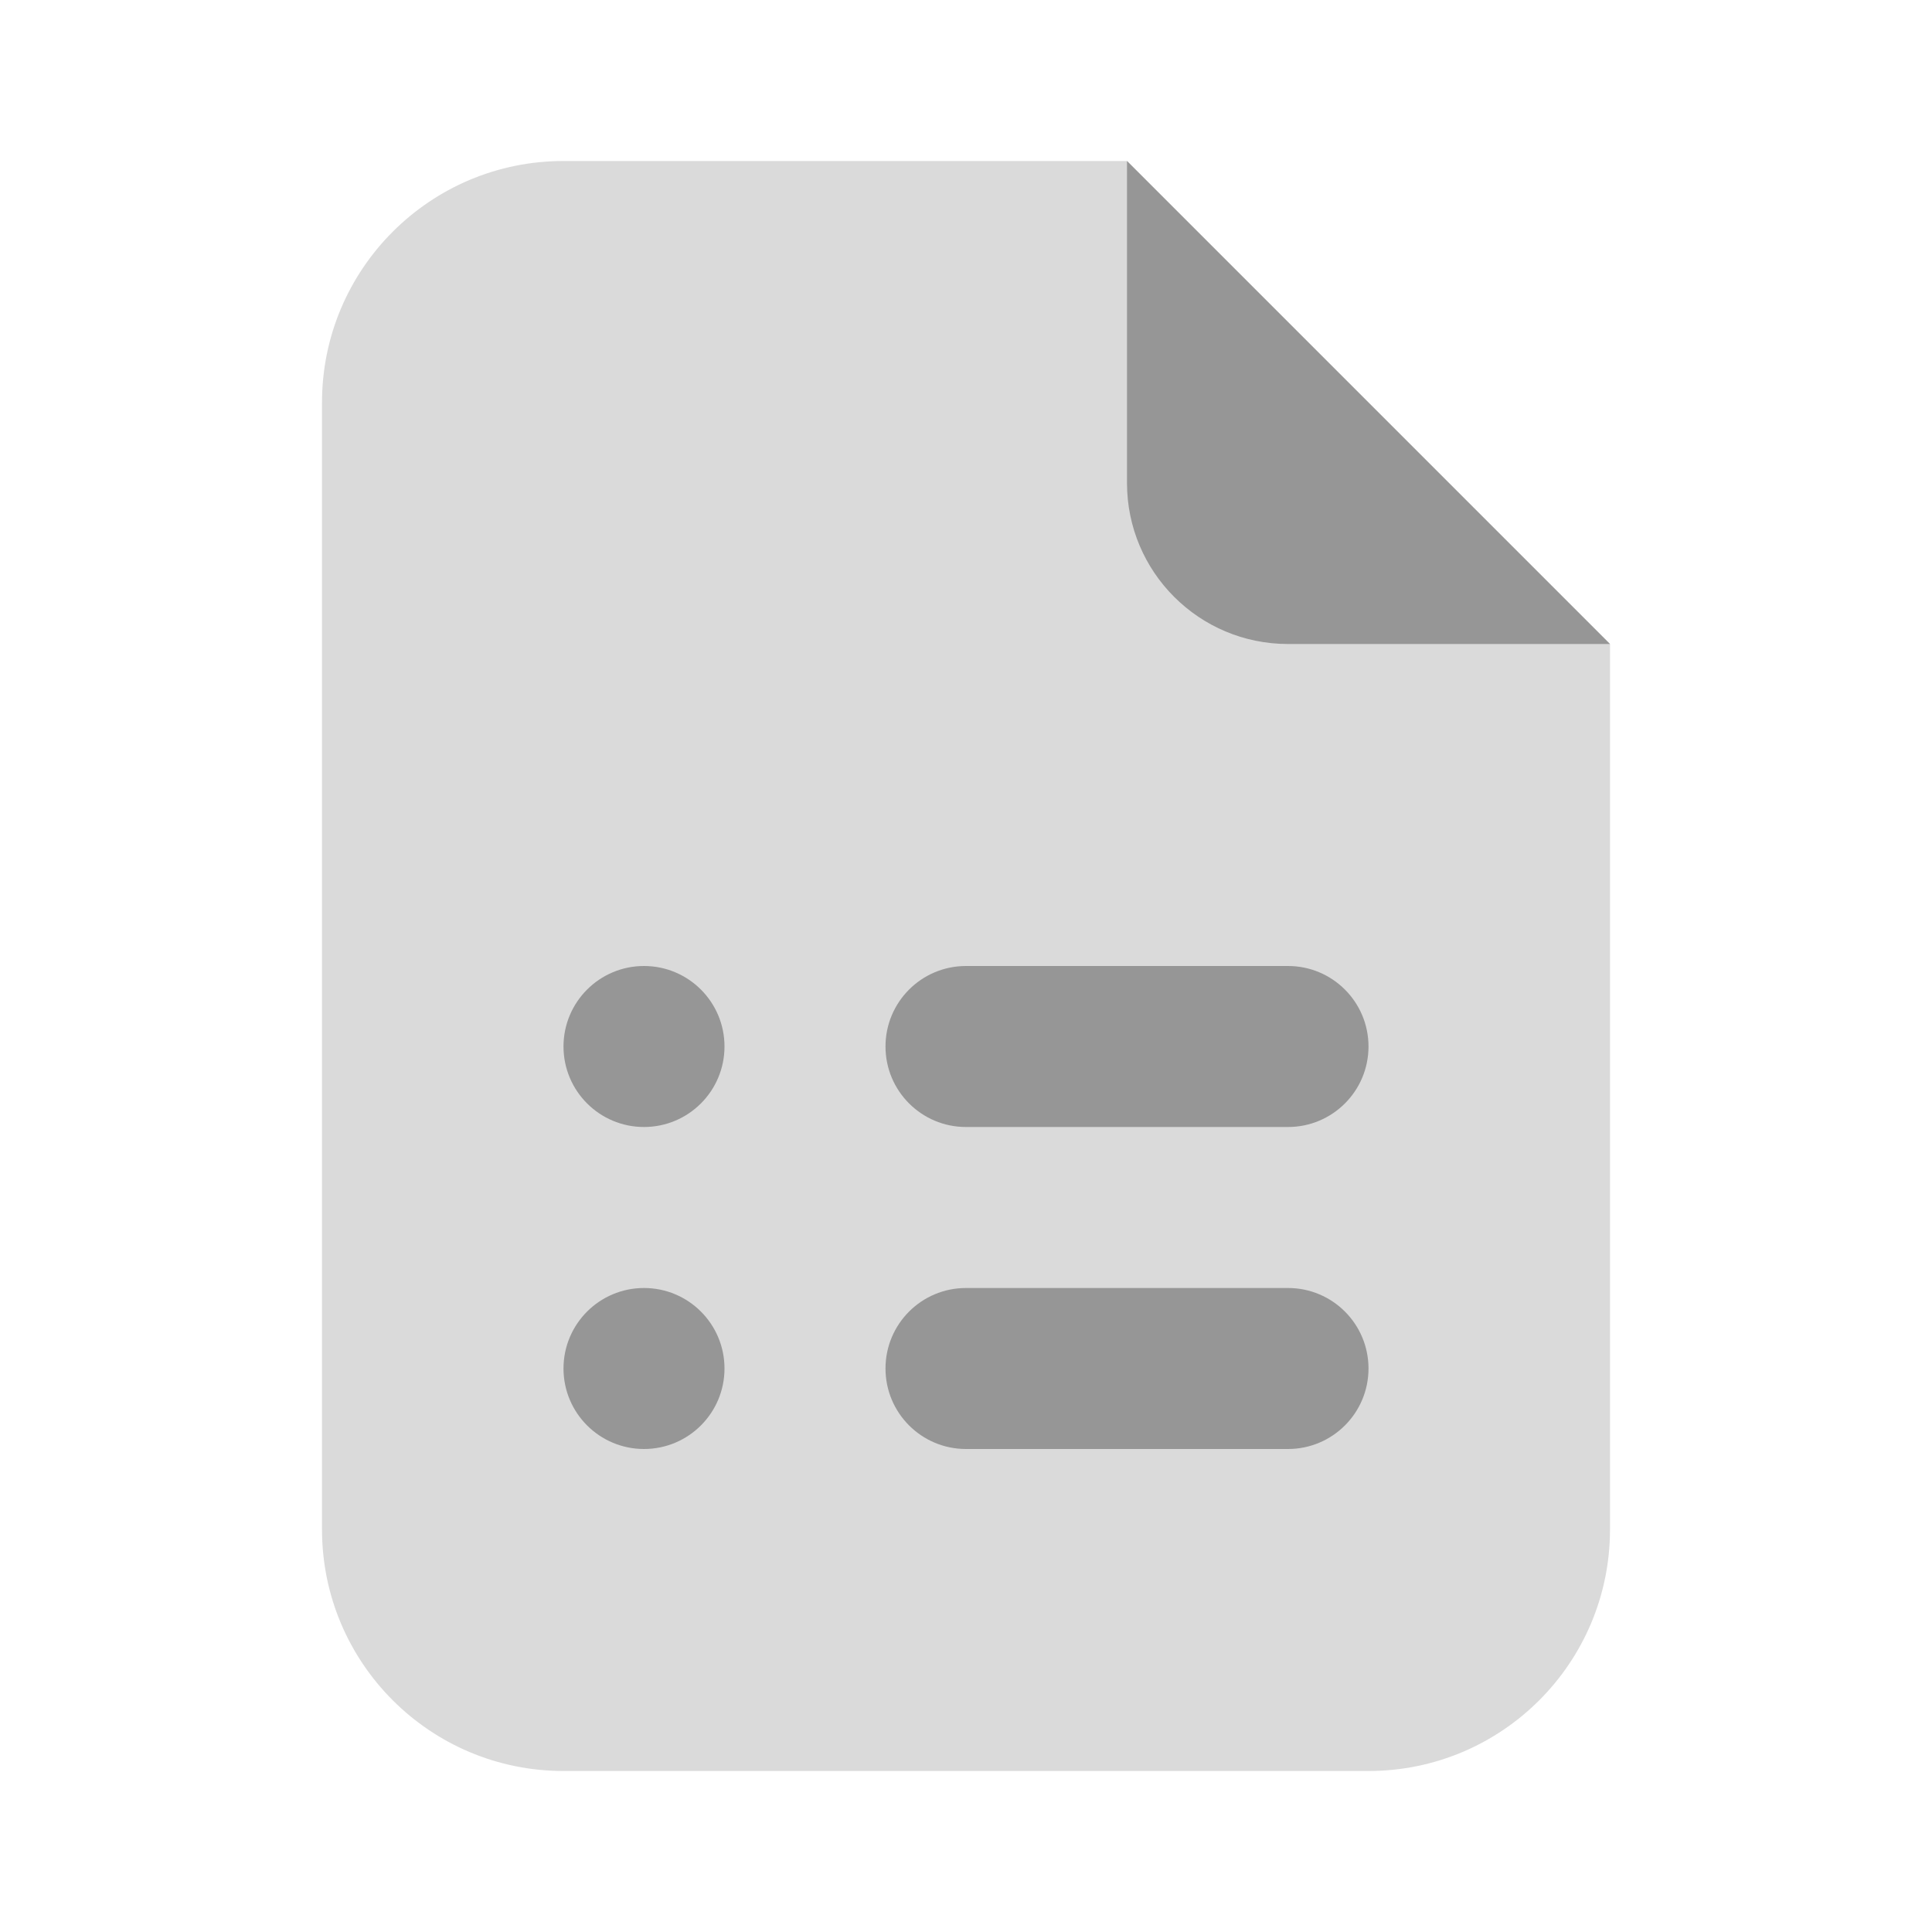
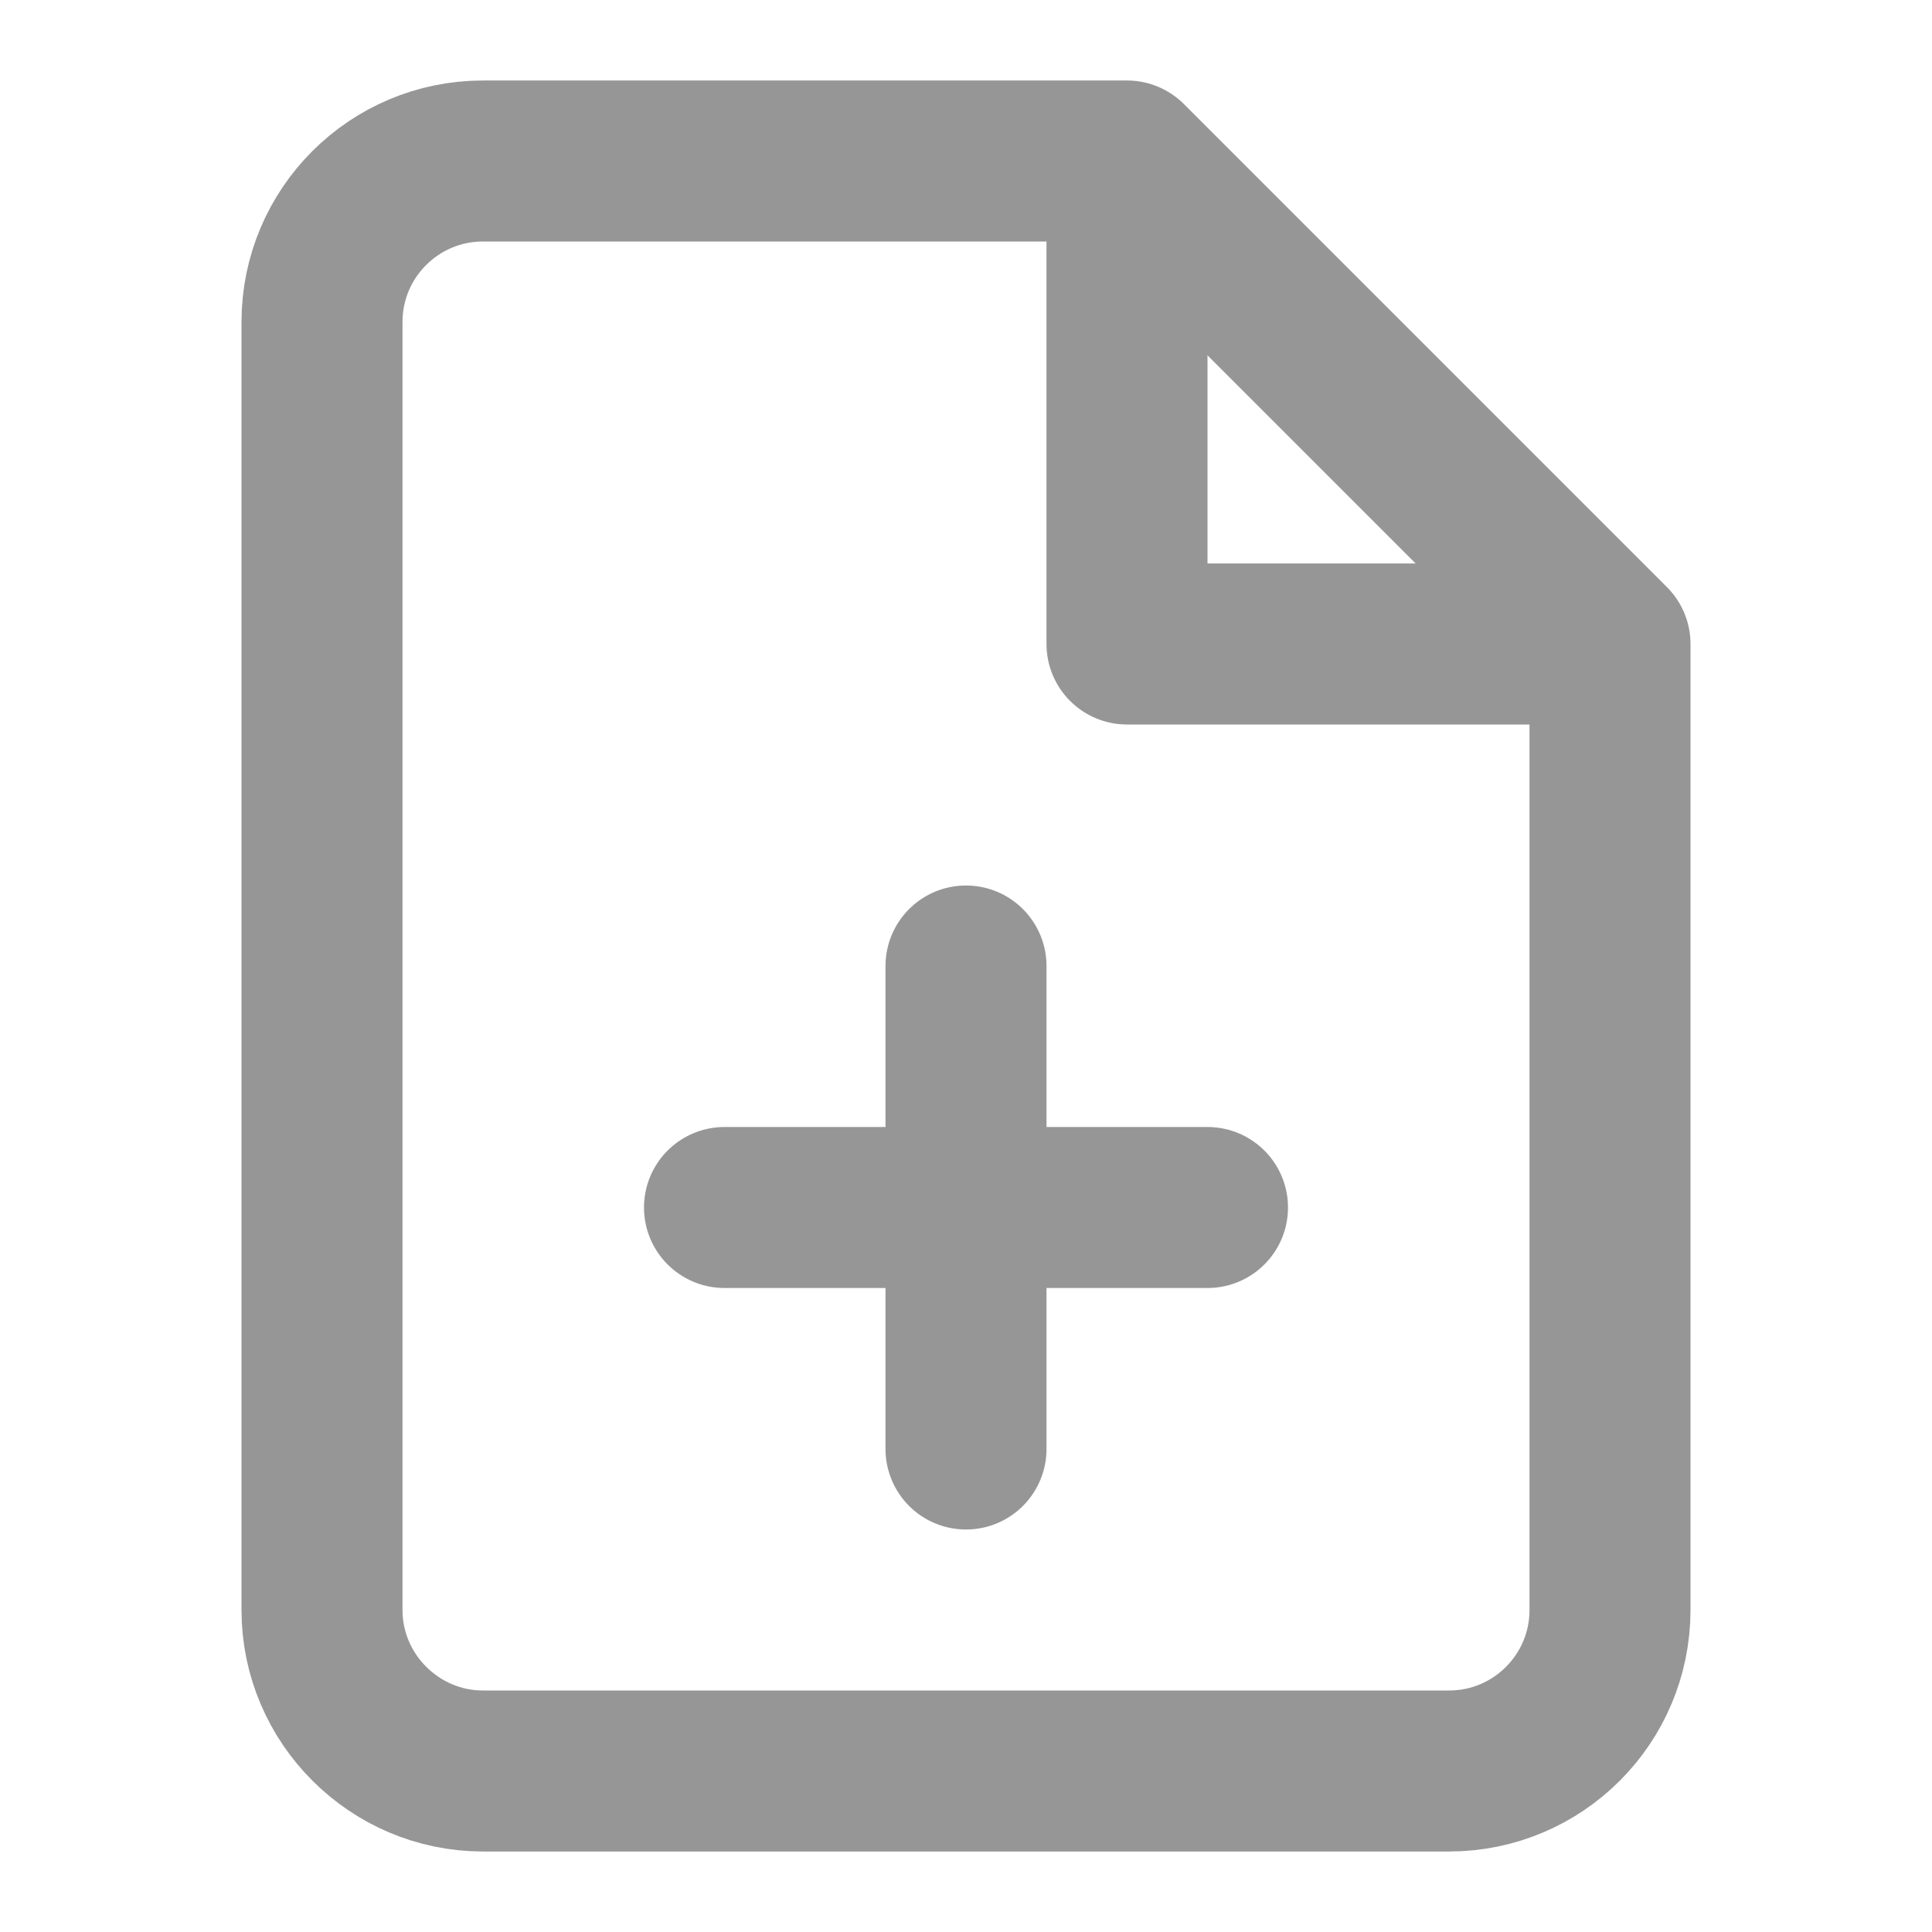
- <svg xmlns="http://www.w3.org/2000/svg" viewBox="0 0 24 24">
-   <path d="M4,19V5c0-1.657,1.343-3,3-3h7l6,6v11c0,1.657-1.343,3-3,3H7C5.343,22,4,20.657,4,19z" opacity=".35" fill="#969696" />
-   <path d="M16,18h-4c-0.553,0-1-0.448-1-1s0.447-1,1-1h4c0.553,0,1,0.448,1,1S16.553,18,16,18z" fill="#969696" />
-   <circle cx="8" cy="17" r="1" fill="#969696" />
-   <path d="M16,14h-4c-0.553,0-1-0.448-1-1s0.447-1,1-1h4c0.553,0,1,0.448,1,1S16.553,14,16,14z" fill="#969696" />
-   <circle cx="8" cy="13" r="1" fill="#969696" />
-   <path d="M14,6V2l6,6h-4C14.895,8,14,7.105,14,6z" fill="#969696" />
+ <svg xmlns="http://www.w3.org/2000/svg" width="24" height="24" viewBox="0 0 24 24" fill="none" stroke="#969696" stroke-width="2" stroke-linecap="round" stroke-linejoin="round">
+   <path d="M14 2H6a2 2 0 0 0-2 2v16c0 1.1.9 2 2 2h12a2 2 0 0 0 2-2V8l-6-6z" />
+   <path d="M14 3v5h5M12 18v-6M9 15h6" />
</svg>
